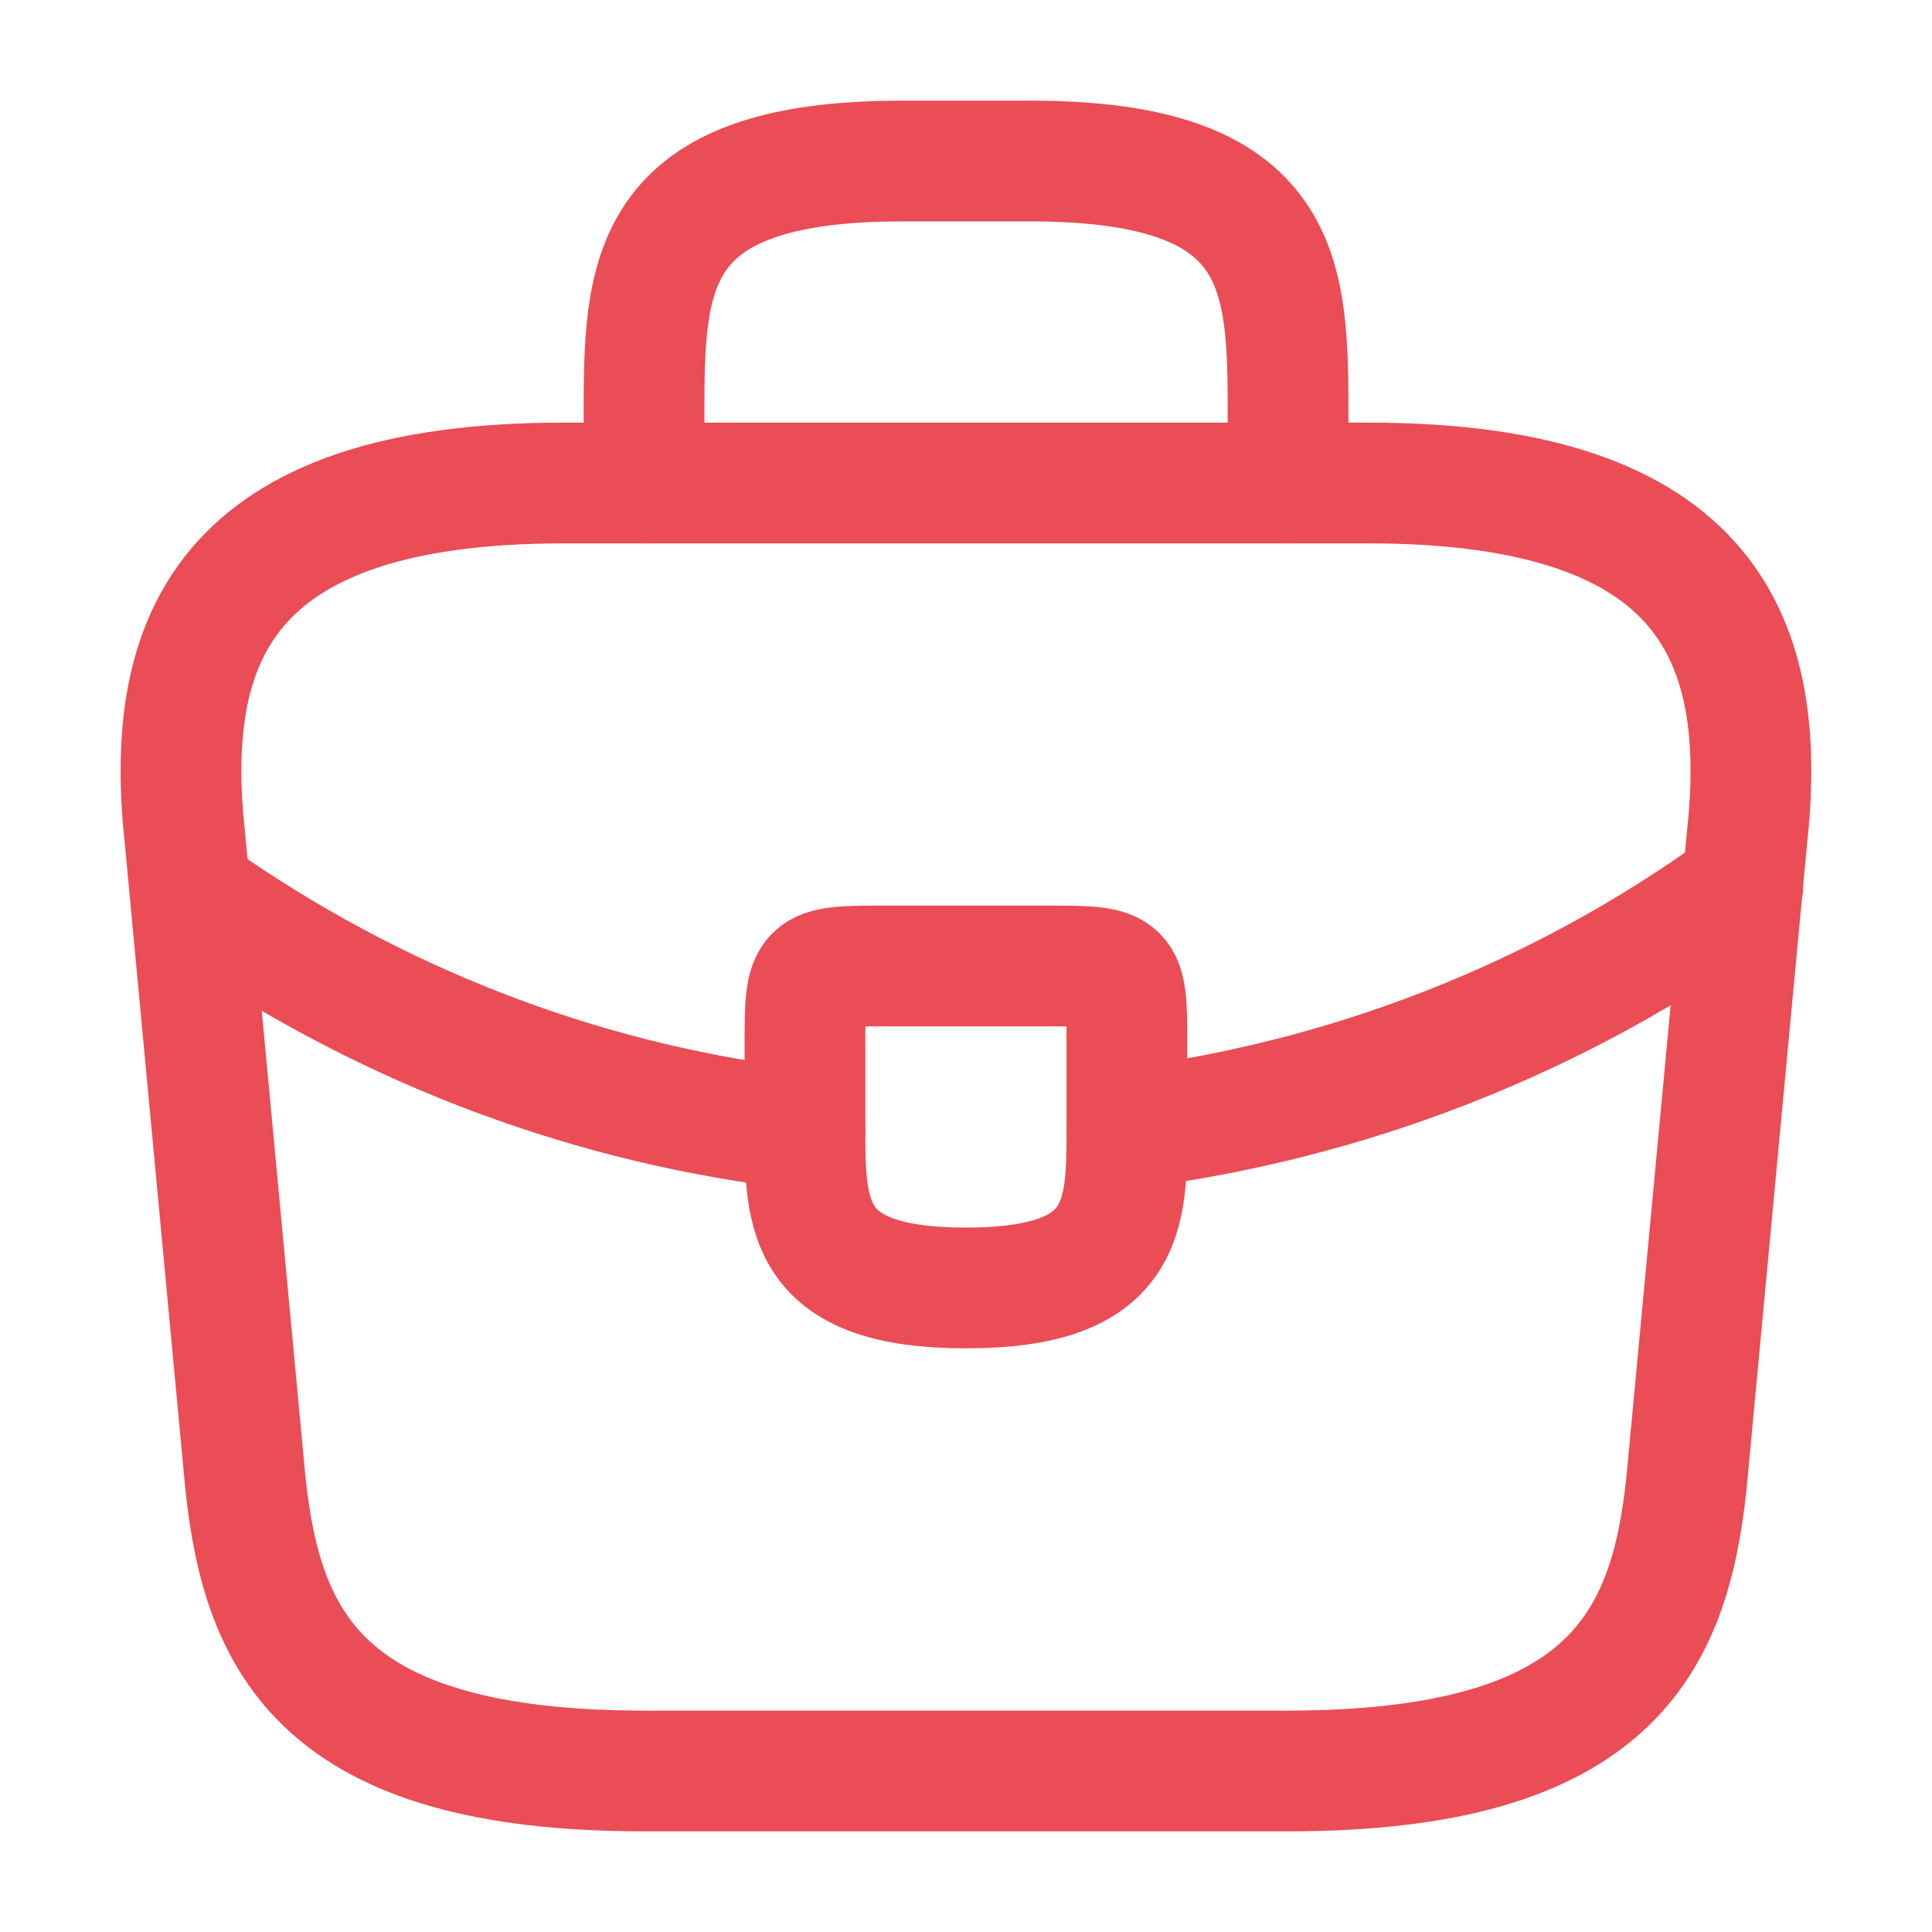
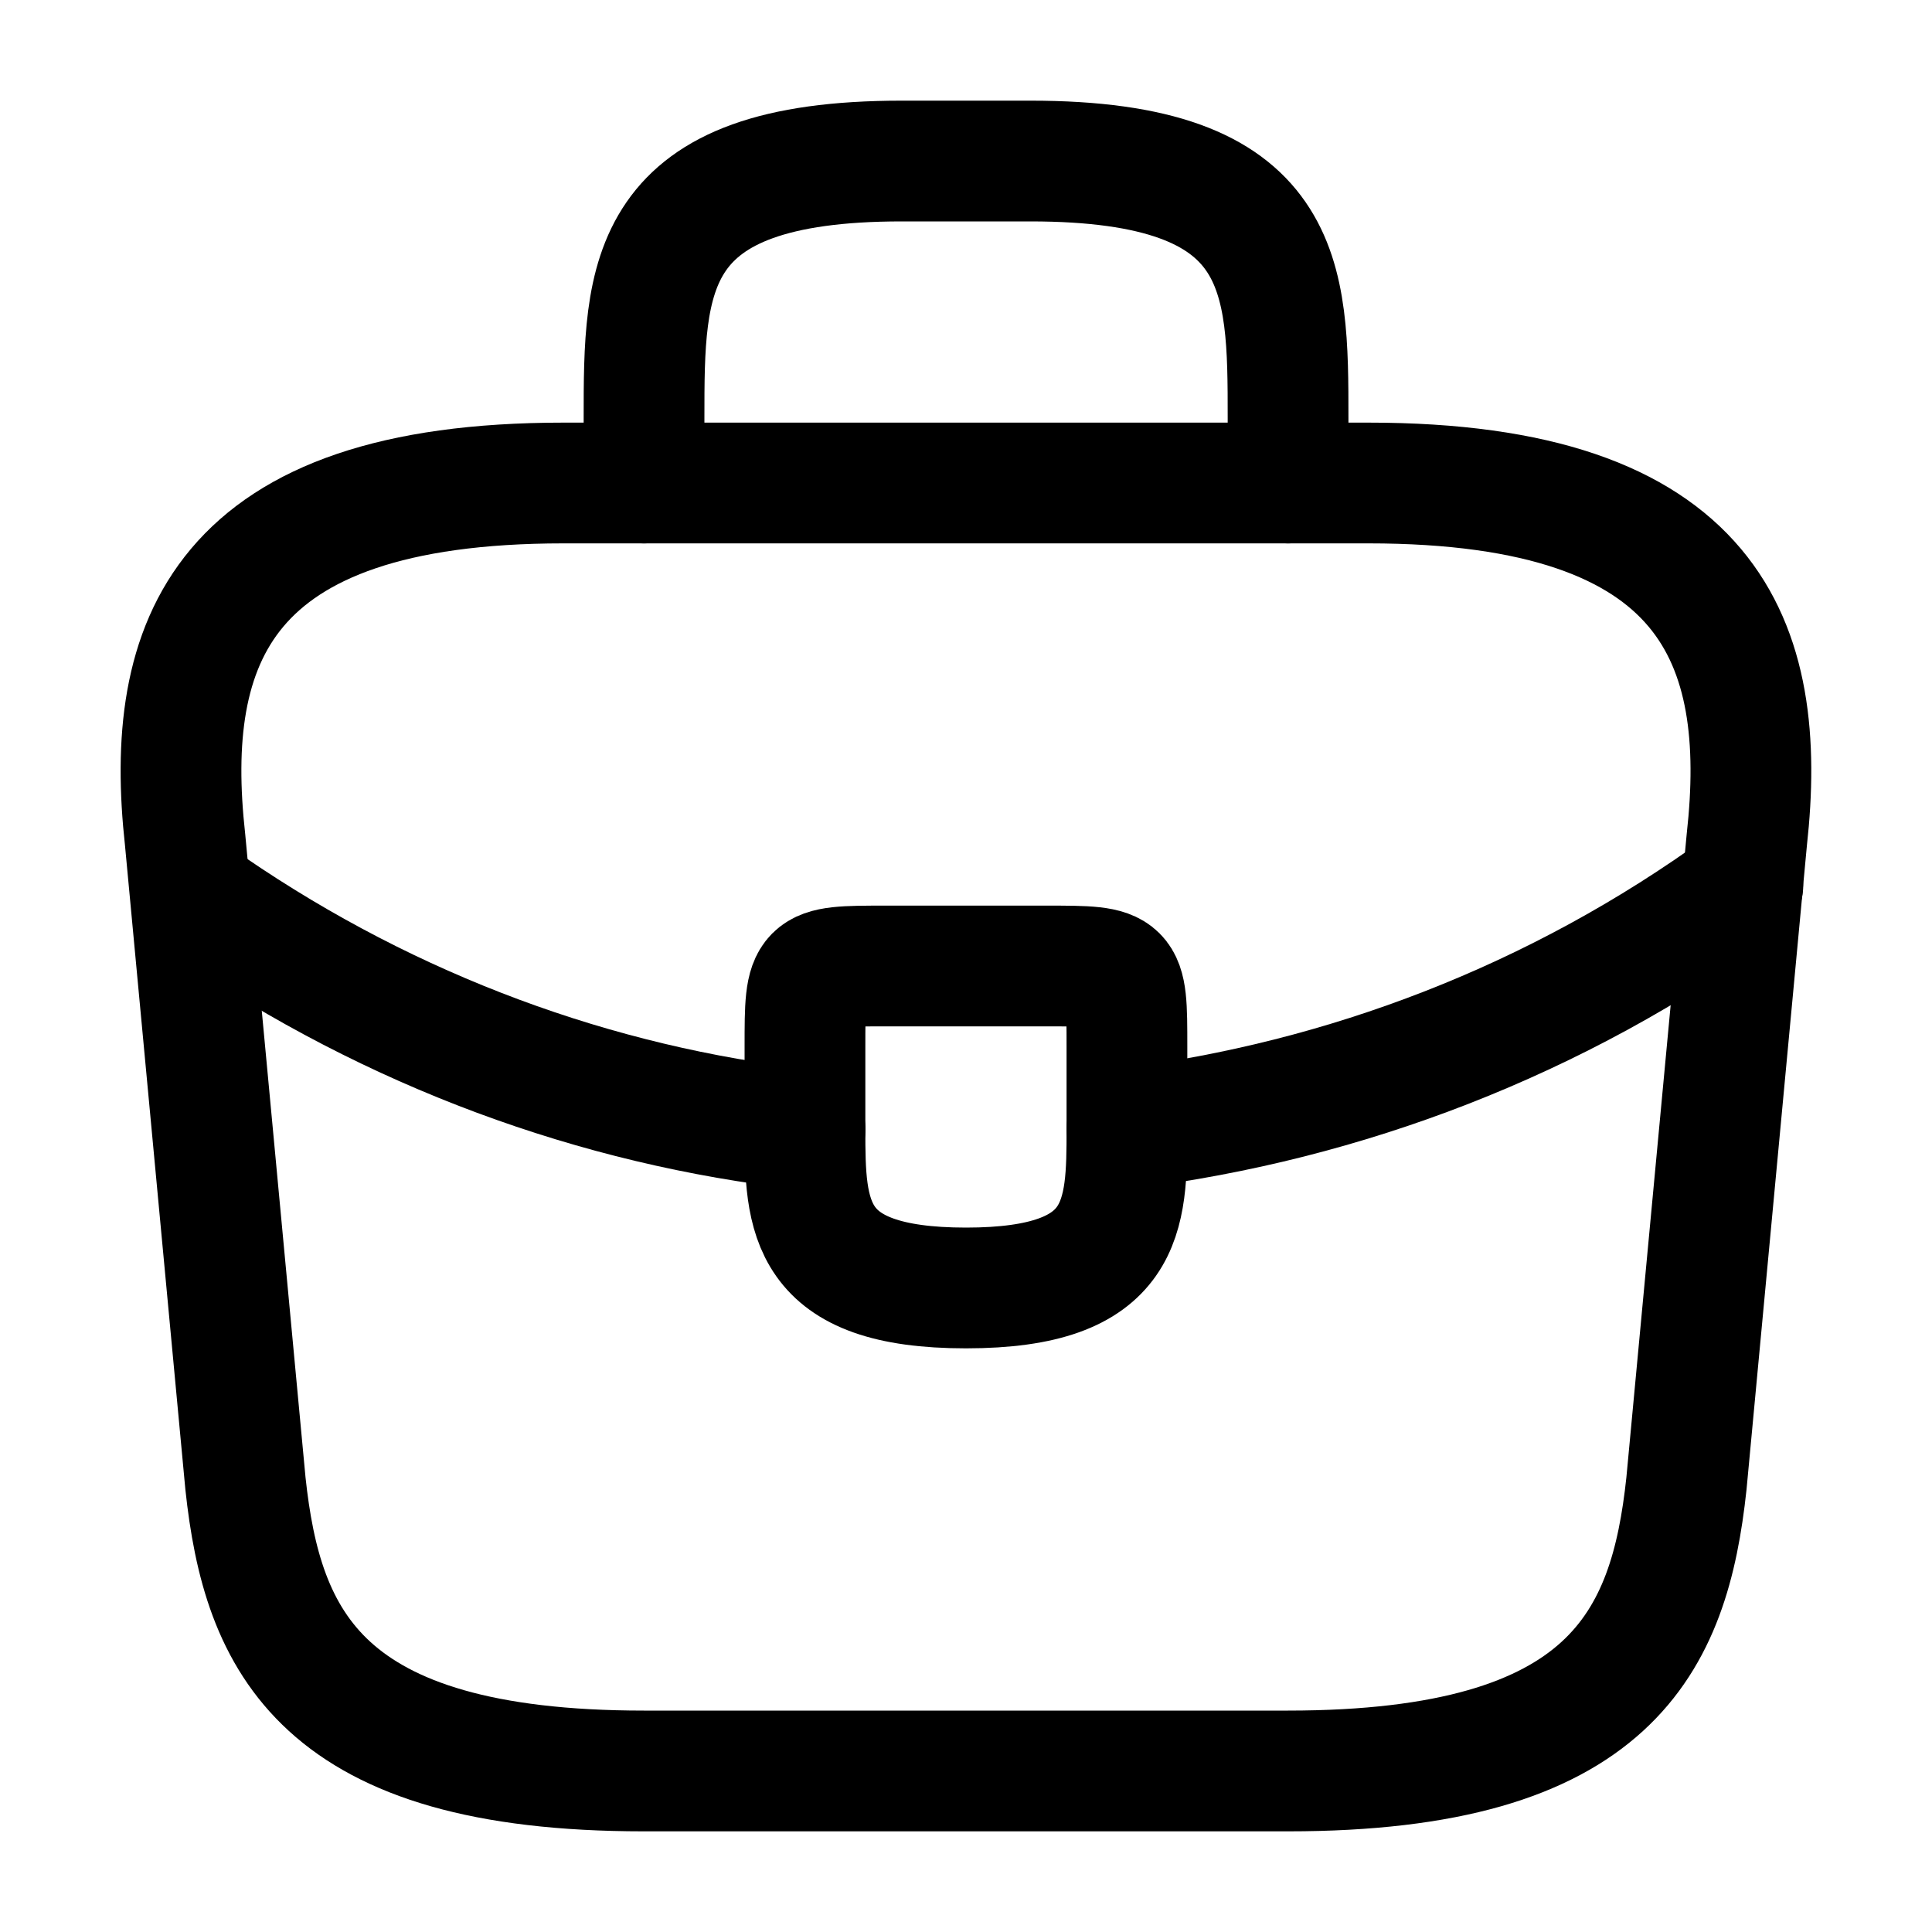
<svg xmlns="http://www.w3.org/2000/svg" width="20" height="20" viewBox="0 0 20 20" fill="none">
-   <path d="M6.666 18.333H13.333C16.683 18.333 17.283 16.992 17.458 15.358L18.083 8.692C18.308 6.658 17.725 5 14.166 5H5.833C2.275 5 1.691 6.658 1.916 8.692L2.541 15.358C2.716 16.992 3.316 18.333 6.666 18.333Z" stroke="#EA4D55" stroke-width="1.25" stroke-miterlimit="10" stroke-linecap="round" stroke-linejoin="round" />
-   <path d="M6.667 5V4.333C6.667 2.858 6.667 1.667 9.334 1.667H10.667C13.334 1.667 13.334 2.858 13.334 4.333V5" stroke="#EA4D55" stroke-width="1.25" stroke-miterlimit="10" stroke-linecap="round" stroke-linejoin="round" />
-   <path d="M11.666 10.833V11.667C11.666 11.675 11.666 11.675 11.666 11.683C11.666 12.592 11.658 13.333 10 13.333C8.35 13.333 8.333 12.6 8.333 11.692V10.833C8.333 10 8.333 10 9.166 10H10.833C11.666 10 11.666 10 11.666 10.833Z" stroke="#EA4D55" stroke-width="1.25" stroke-miterlimit="10" stroke-linecap="round" stroke-linejoin="round" />
-   <path d="M18.042 9.167C16.117 10.567 13.917 11.4 11.667 11.683" stroke="#EA4D55" stroke-width="1.25" stroke-miterlimit="10" stroke-linecap="round" stroke-linejoin="round" />
-   <path d="M2.184 9.392C4.059 10.675 6.175 11.45 8.334 11.692" stroke="#EA4D55" stroke-width="1.25" stroke-miterlimit="10" stroke-linecap="round" stroke-linejoin="round" />
+   <path d="M6.666 18.333H13.333C16.683 18.333 17.283 16.992 17.458 15.358L18.083 8.692C18.308 6.658 17.725 5 14.166 5H5.833C2.275 5 1.691 6.658 1.916 8.692L2.541 15.358C2.716 16.992 3.316 18.333 6.666 18.333Z" stroke="currentColor" stroke-width="1.25" stroke-miterlimit="10" stroke-linecap="round" stroke-linejoin="round" />
+   <path d="M6.667 5V4.333C6.667 2.858 6.667 1.667 9.334 1.667H10.667C13.334 1.667 13.334 2.858 13.334 4.333V5" stroke="currentColor" stroke-width="1.25" stroke-miterlimit="10" stroke-linecap="round" stroke-linejoin="round" />
+   <path d="M11.666 10.833V11.667C11.666 11.675 11.666 11.675 11.666 11.683C11.666 12.592 11.658 13.333 10 13.333C8.35 13.333 8.333 12.6 8.333 11.692V10.833C8.333 10 8.333 10 9.166 10H10.833C11.666 10 11.666 10 11.666 10.833Z" stroke="currentColor" stroke-width="1.25" stroke-miterlimit="10" stroke-linecap="round" stroke-linejoin="round" />
+   <path d="M18.042 9.167C16.117 10.567 13.917 11.4 11.667 11.683" stroke="currentColor" stroke-width="1.25" stroke-miterlimit="10" stroke-linecap="round" stroke-linejoin="round" />
+   <path d="M2.184 9.392C4.059 10.675 6.175 11.45 8.334 11.692" stroke="currentColor" stroke-width="1.25" stroke-miterlimit="10" stroke-linecap="round" stroke-linejoin="round" />
</svg>
